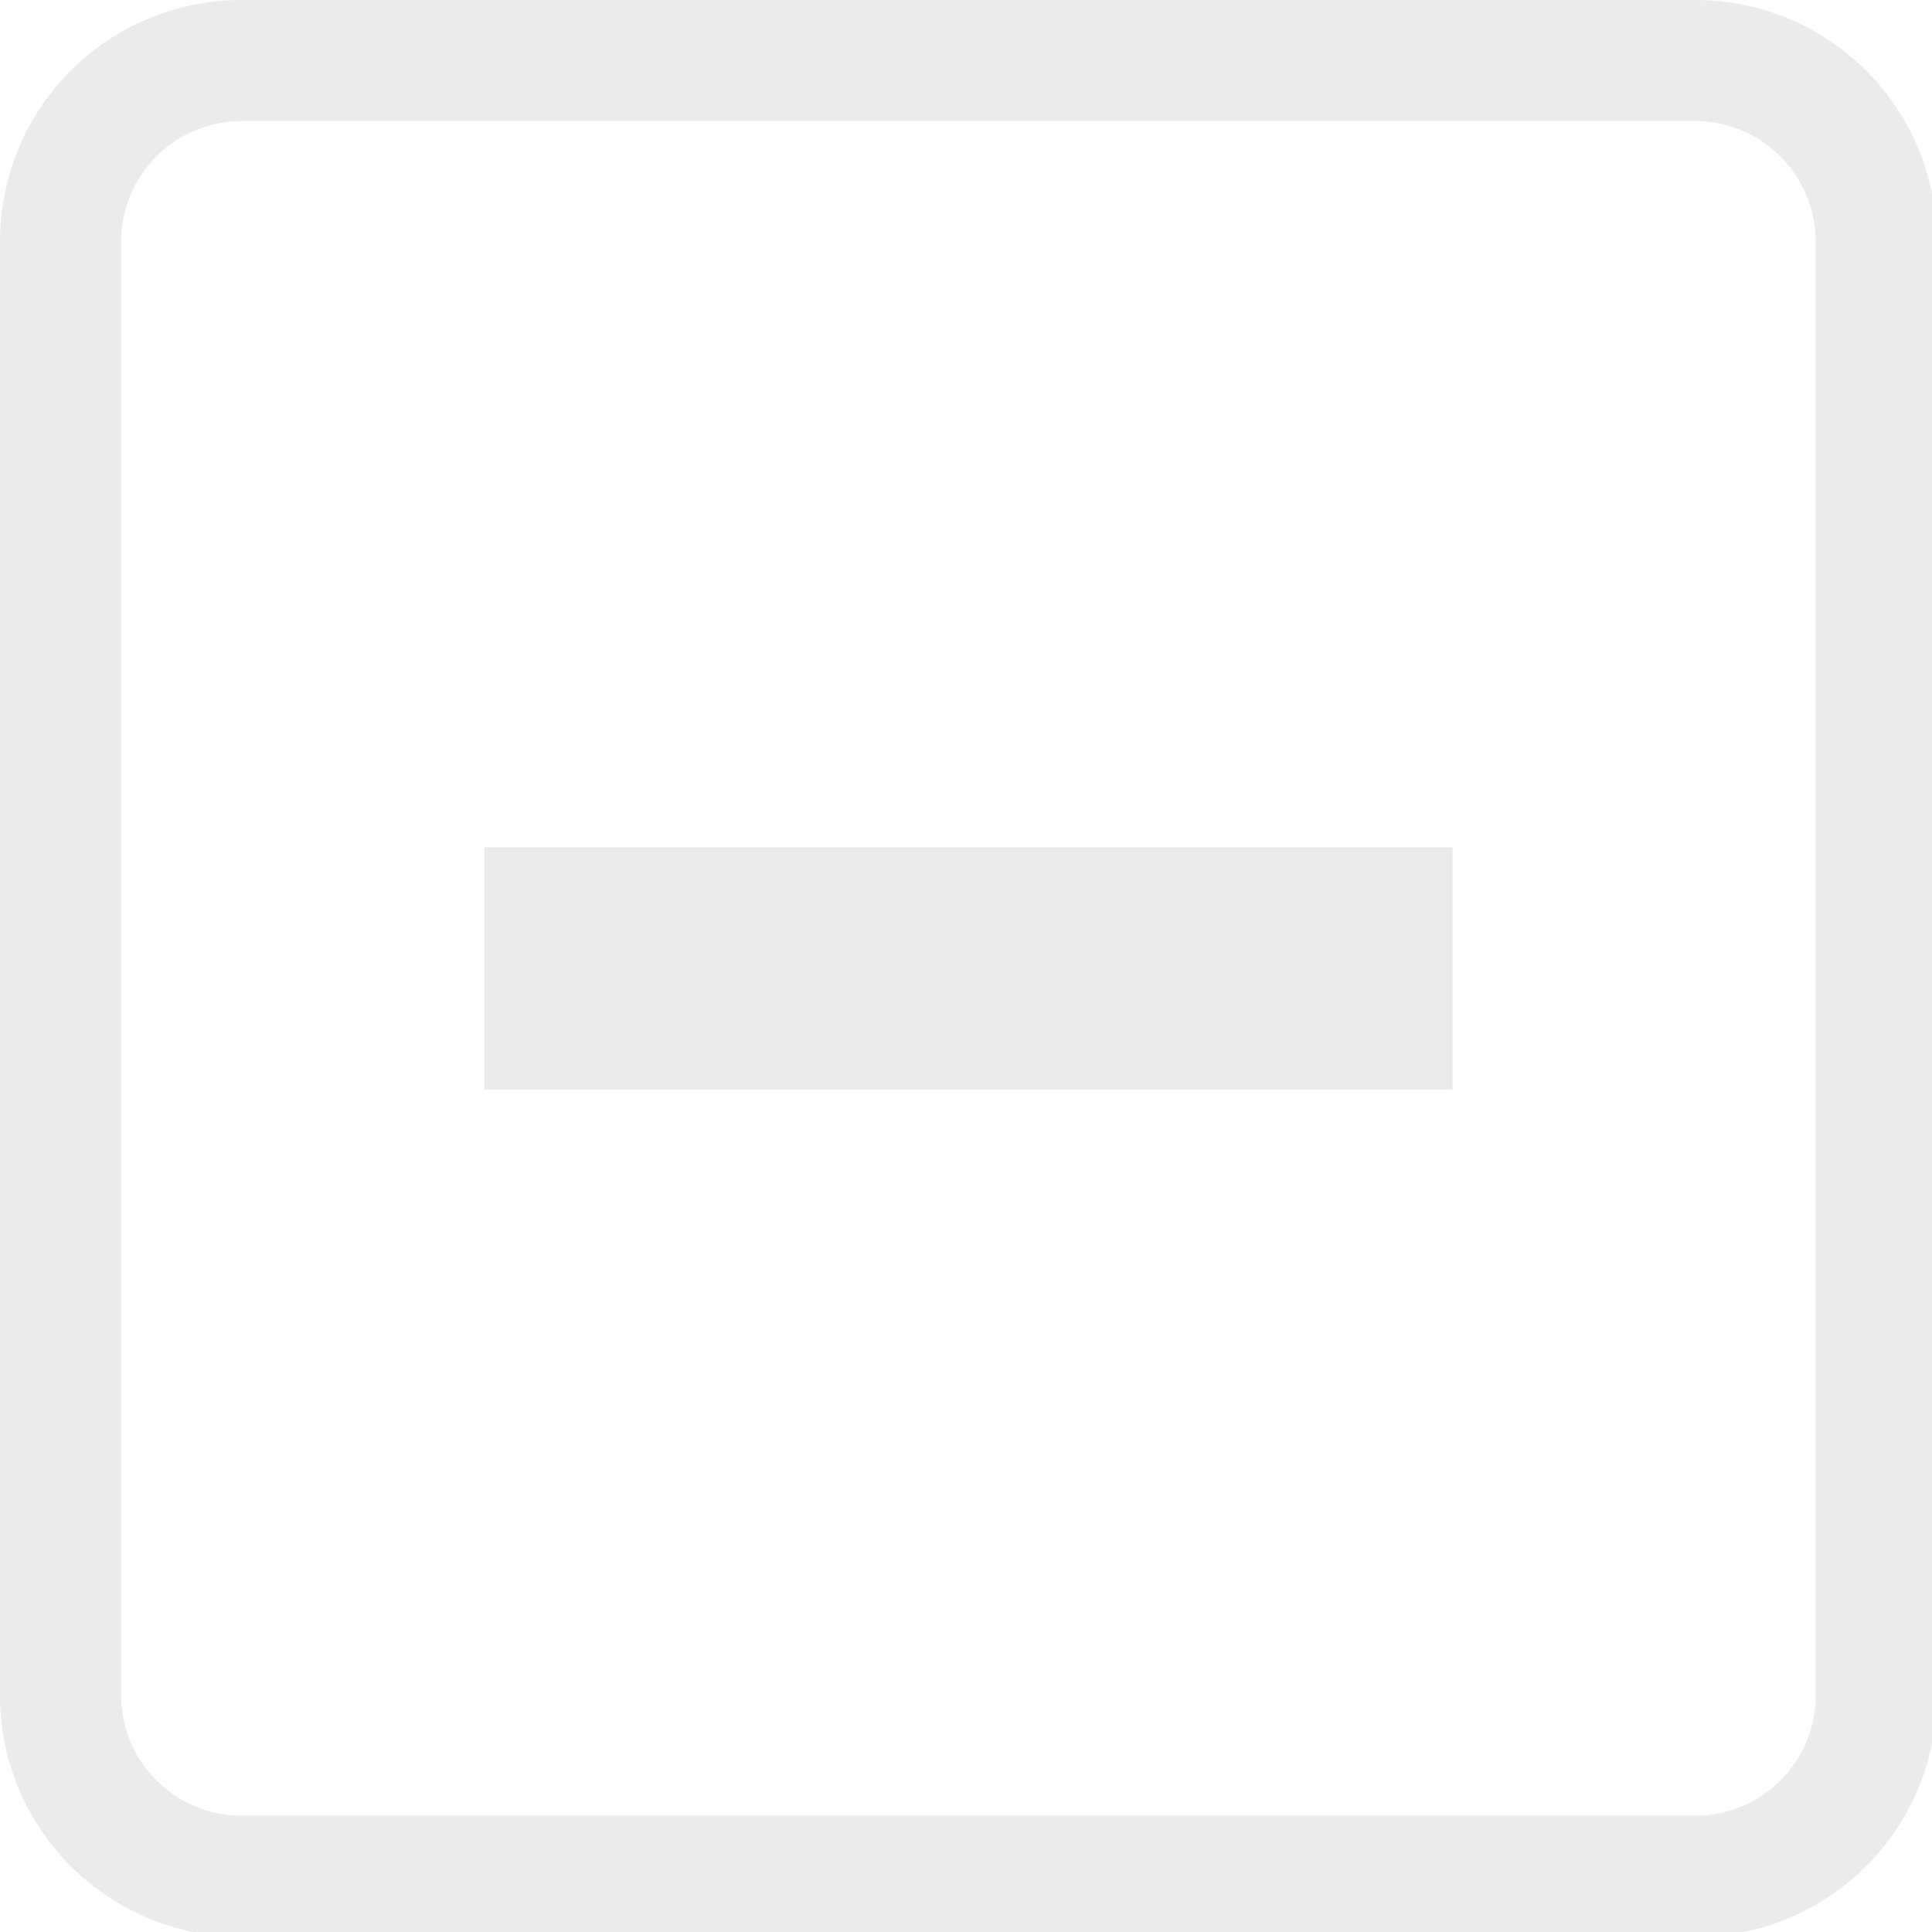
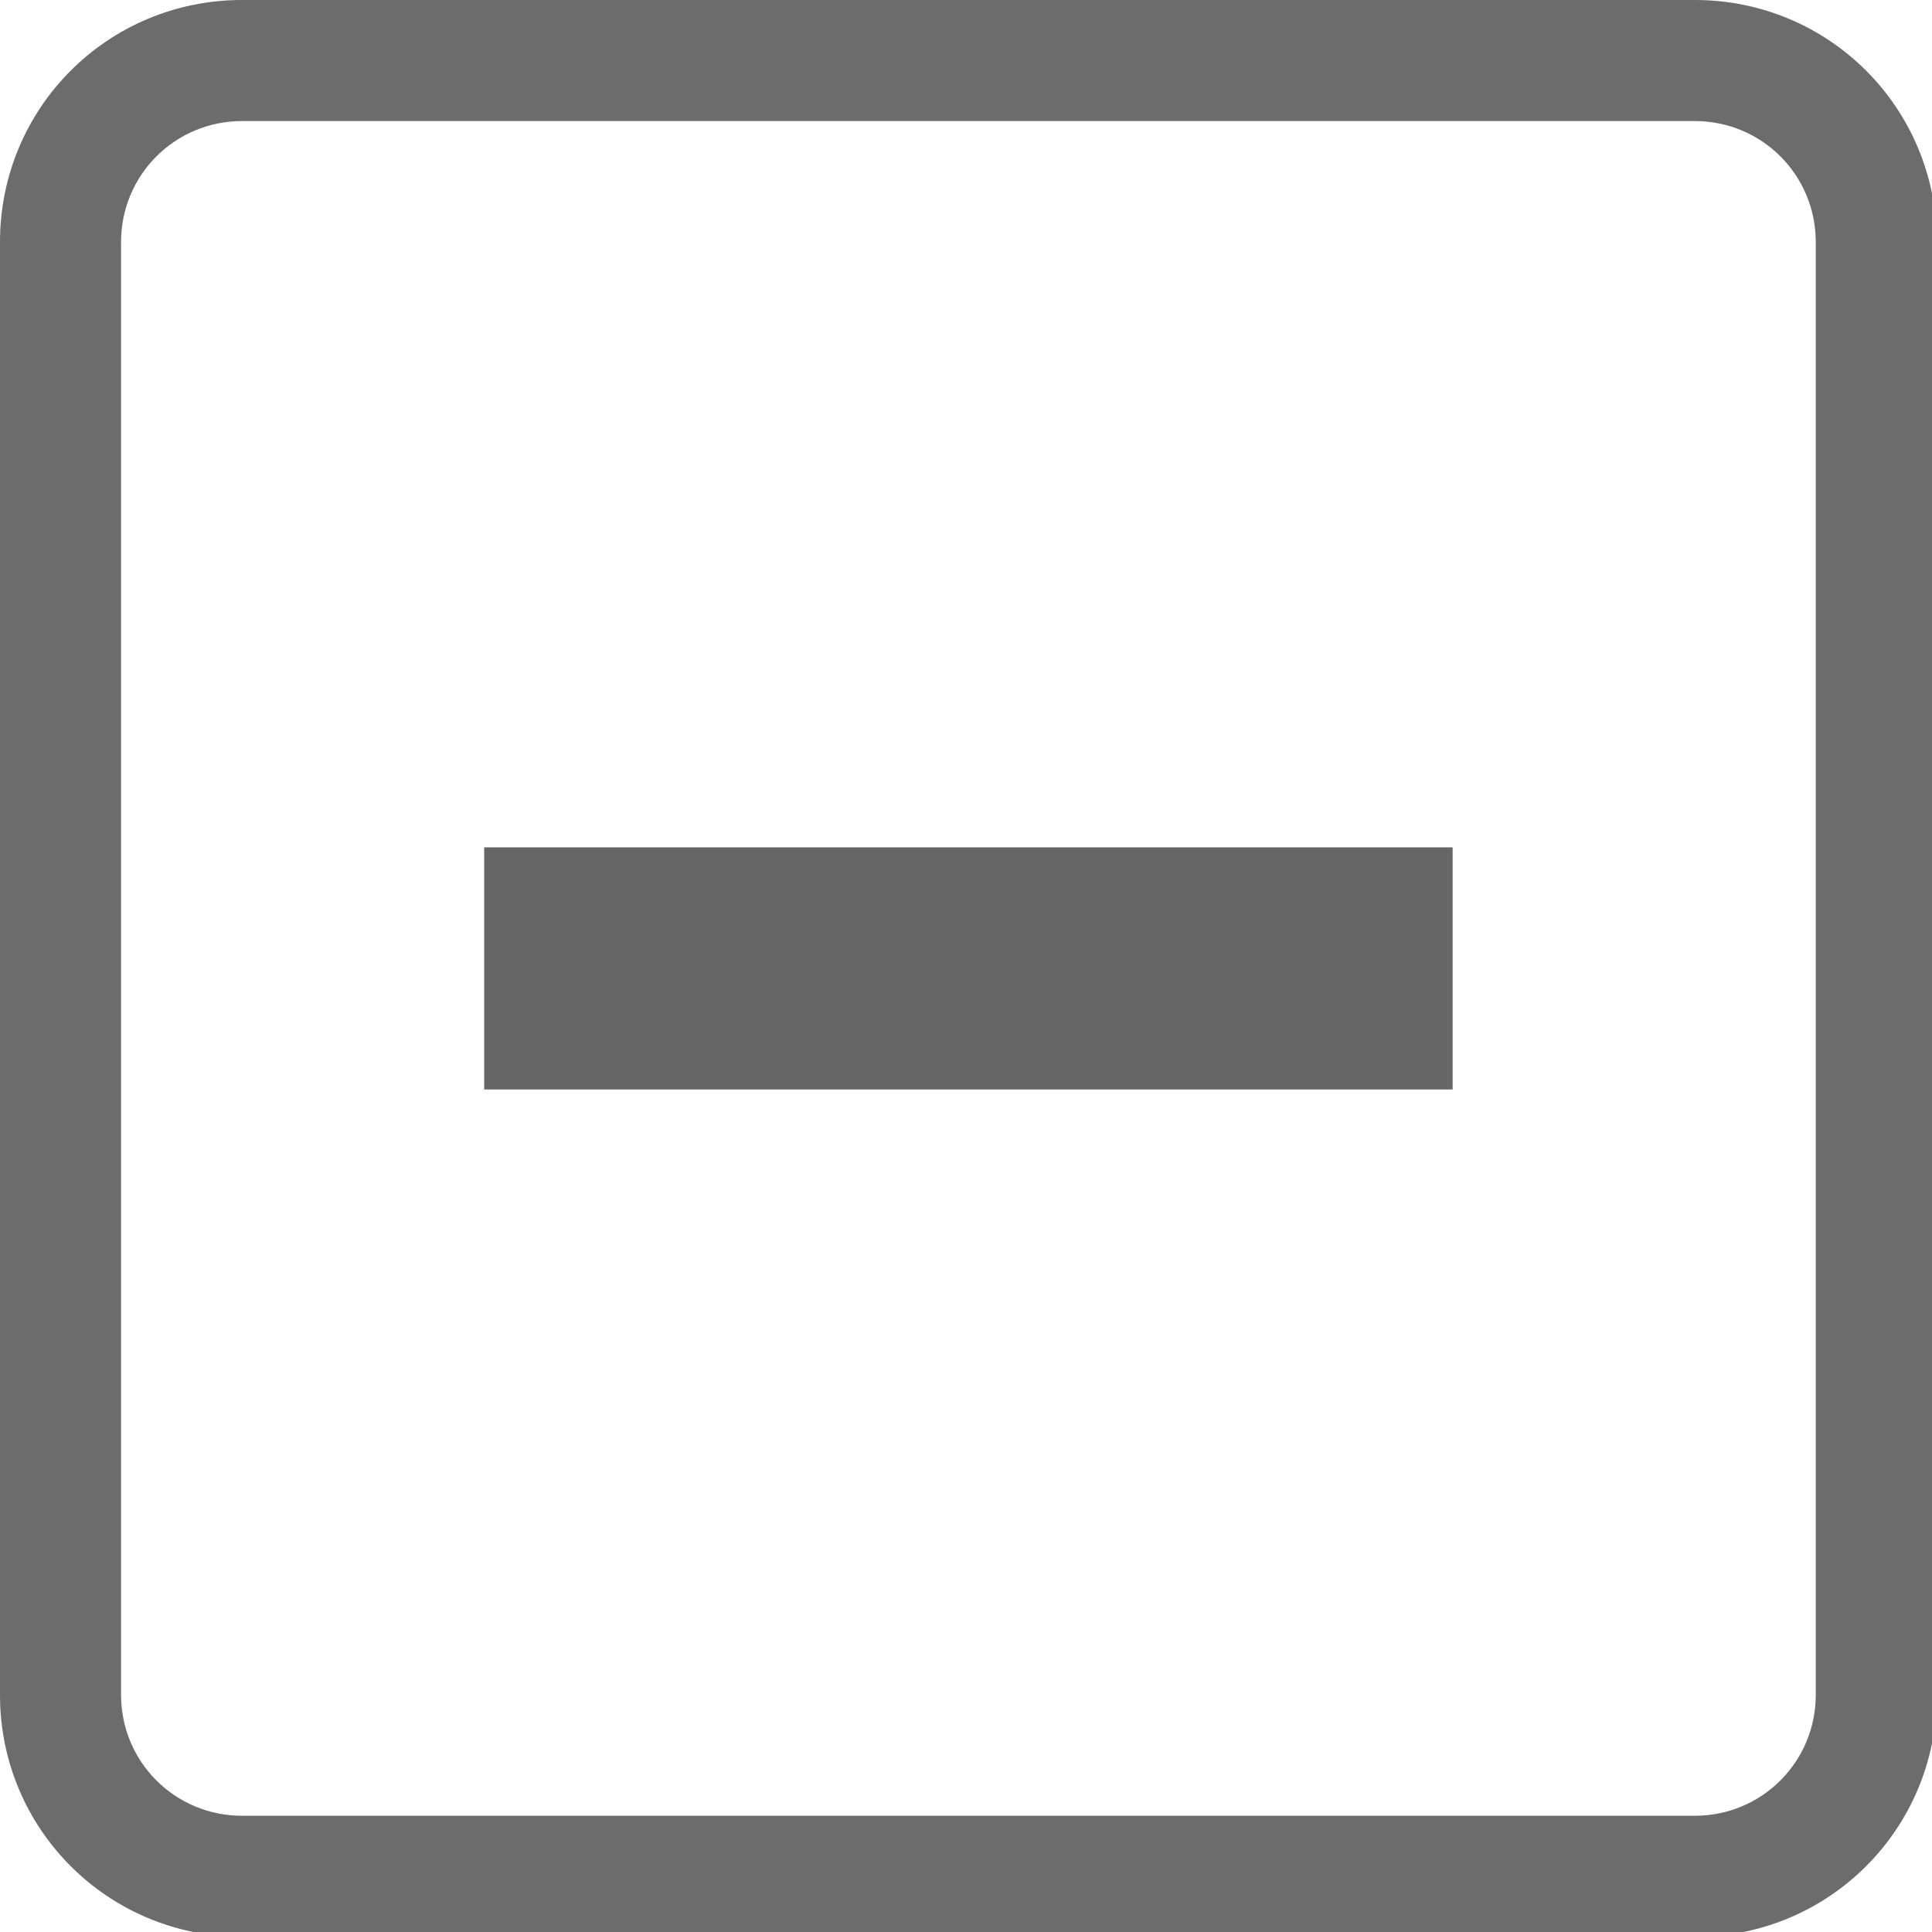
<svg xmlns="http://www.w3.org/2000/svg" width="133pt" height="133pt" viewBox="0 0 133 133" version="1.1">
  <g id="surface1">
-     <path style=" stroke:none;fill-rule:nonzero;fill:#dcdcdc;fill-opacity:0.5;" d="M 16.668 0 C 7.422 0 0 7.422 0 16.668 L 0 116.668 C 0 125.91 7.422 133.332 16.668 133.332 L 116.668 133.332 C 125.91 133.332 133.332 125.91 133.332 116.668 L 133.332 16.668 C 133.332 7.422 125.91 0 116.668 0 Z M 16.668 8.332 L 116.668 8.332 C 121.289 8.332 125 12.043 125 16.668 L 125 116.668 C 125 121.289 121.289 125 116.668 125 L 16.668 125 C 12.043 125 8.332 121.289 8.332 116.668 L 8.332 16.668 C 8.332 12.043 12.043 8.332 16.668 8.332 Z M 16.668 8.332 " />
-     <path style=" stroke:none;fill-rule:nonzero;fill:#dcdcdc;fill-opacity:0.15;" d="M 16.668 0 C 7.422 0 0 7.422 0 16.668 L 0 116.668 C 0 125.91 7.422 133.332 16.668 133.332 L 116.668 133.332 C 125.91 133.332 133.332 125.91 133.332 116.668 L 133.332 16.668 C 133.332 7.422 125.91 0 116.668 0 Z M 16.668 8.332 L 116.668 8.332 C 121.289 8.332 125 12.043 125 16.668 L 125 116.668 C 125 121.289 121.289 125 116.668 125 L 16.668 125 C 12.043 125 8.332 121.289 8.332 116.668 L 8.332 16.668 C 8.332 12.043 12.043 8.332 16.668 8.332 Z M 16.668 8.332 " />
-     <path style=" stroke:none;fill-rule:nonzero;fill:#dcdcdc;fill-opacity:0.6;" d="M 33.332 58.332 L 100 58.332 L 100 75 L 33.332 75 Z M 33.332 58.332 " />
+     <path style=" stroke:none;fill-rule:nonzero;fill:#{{base05-hex}};fill-opacity:0.5;" d="M 16.668 0 C 7.422 0 0 7.422 0 16.668 L 0 116.668 C 0 125.91 7.422 133.332 16.668 133.332 L 116.668 133.332 C 125.91 133.332 133.332 125.91 133.332 116.668 L 133.332 16.668 C 133.332 7.422 125.91 0 116.668 0 Z M 16.668 8.332 L 116.668 8.332 C 121.289 8.332 125 12.043 125 16.668 L 125 116.668 C 125 121.289 121.289 125 116.668 125 L 16.668 125 C 12.043 125 8.332 121.289 8.332 116.668 L 8.332 16.668 C 8.332 12.043 12.043 8.332 16.668 8.332 Z M 16.668 8.332 " />
+     <path style=" stroke:none;fill-rule:nonzero;fill:#{{base05-hex}};fill-opacity:0.15;" d="M 16.668 0 C 7.422 0 0 7.422 0 16.668 L 0 116.668 C 0 125.91 7.422 133.332 16.668 133.332 L 116.668 133.332 C 125.91 133.332 133.332 125.91 133.332 116.668 L 133.332 16.668 C 133.332 7.422 125.91 0 116.668 0 Z M 16.668 8.332 L 116.668 8.332 C 121.289 8.332 125 12.043 125 16.668 L 125 116.668 C 125 121.289 121.289 125 116.668 125 L 16.668 125 C 12.043 125 8.332 121.289 8.332 116.668 L 8.332 16.668 C 8.332 12.043 12.043 8.332 16.668 8.332 Z M 16.668 8.332 " />
+     <path style=" stroke:none;fill-rule:nonzero;fill:#{{base05-hex}};fill-opacity:0.6;" d="M 33.332 58.332 L 100 58.332 L 100 75 L 33.332 75 Z M 33.332 58.332 " />
  </g>
</svg>
